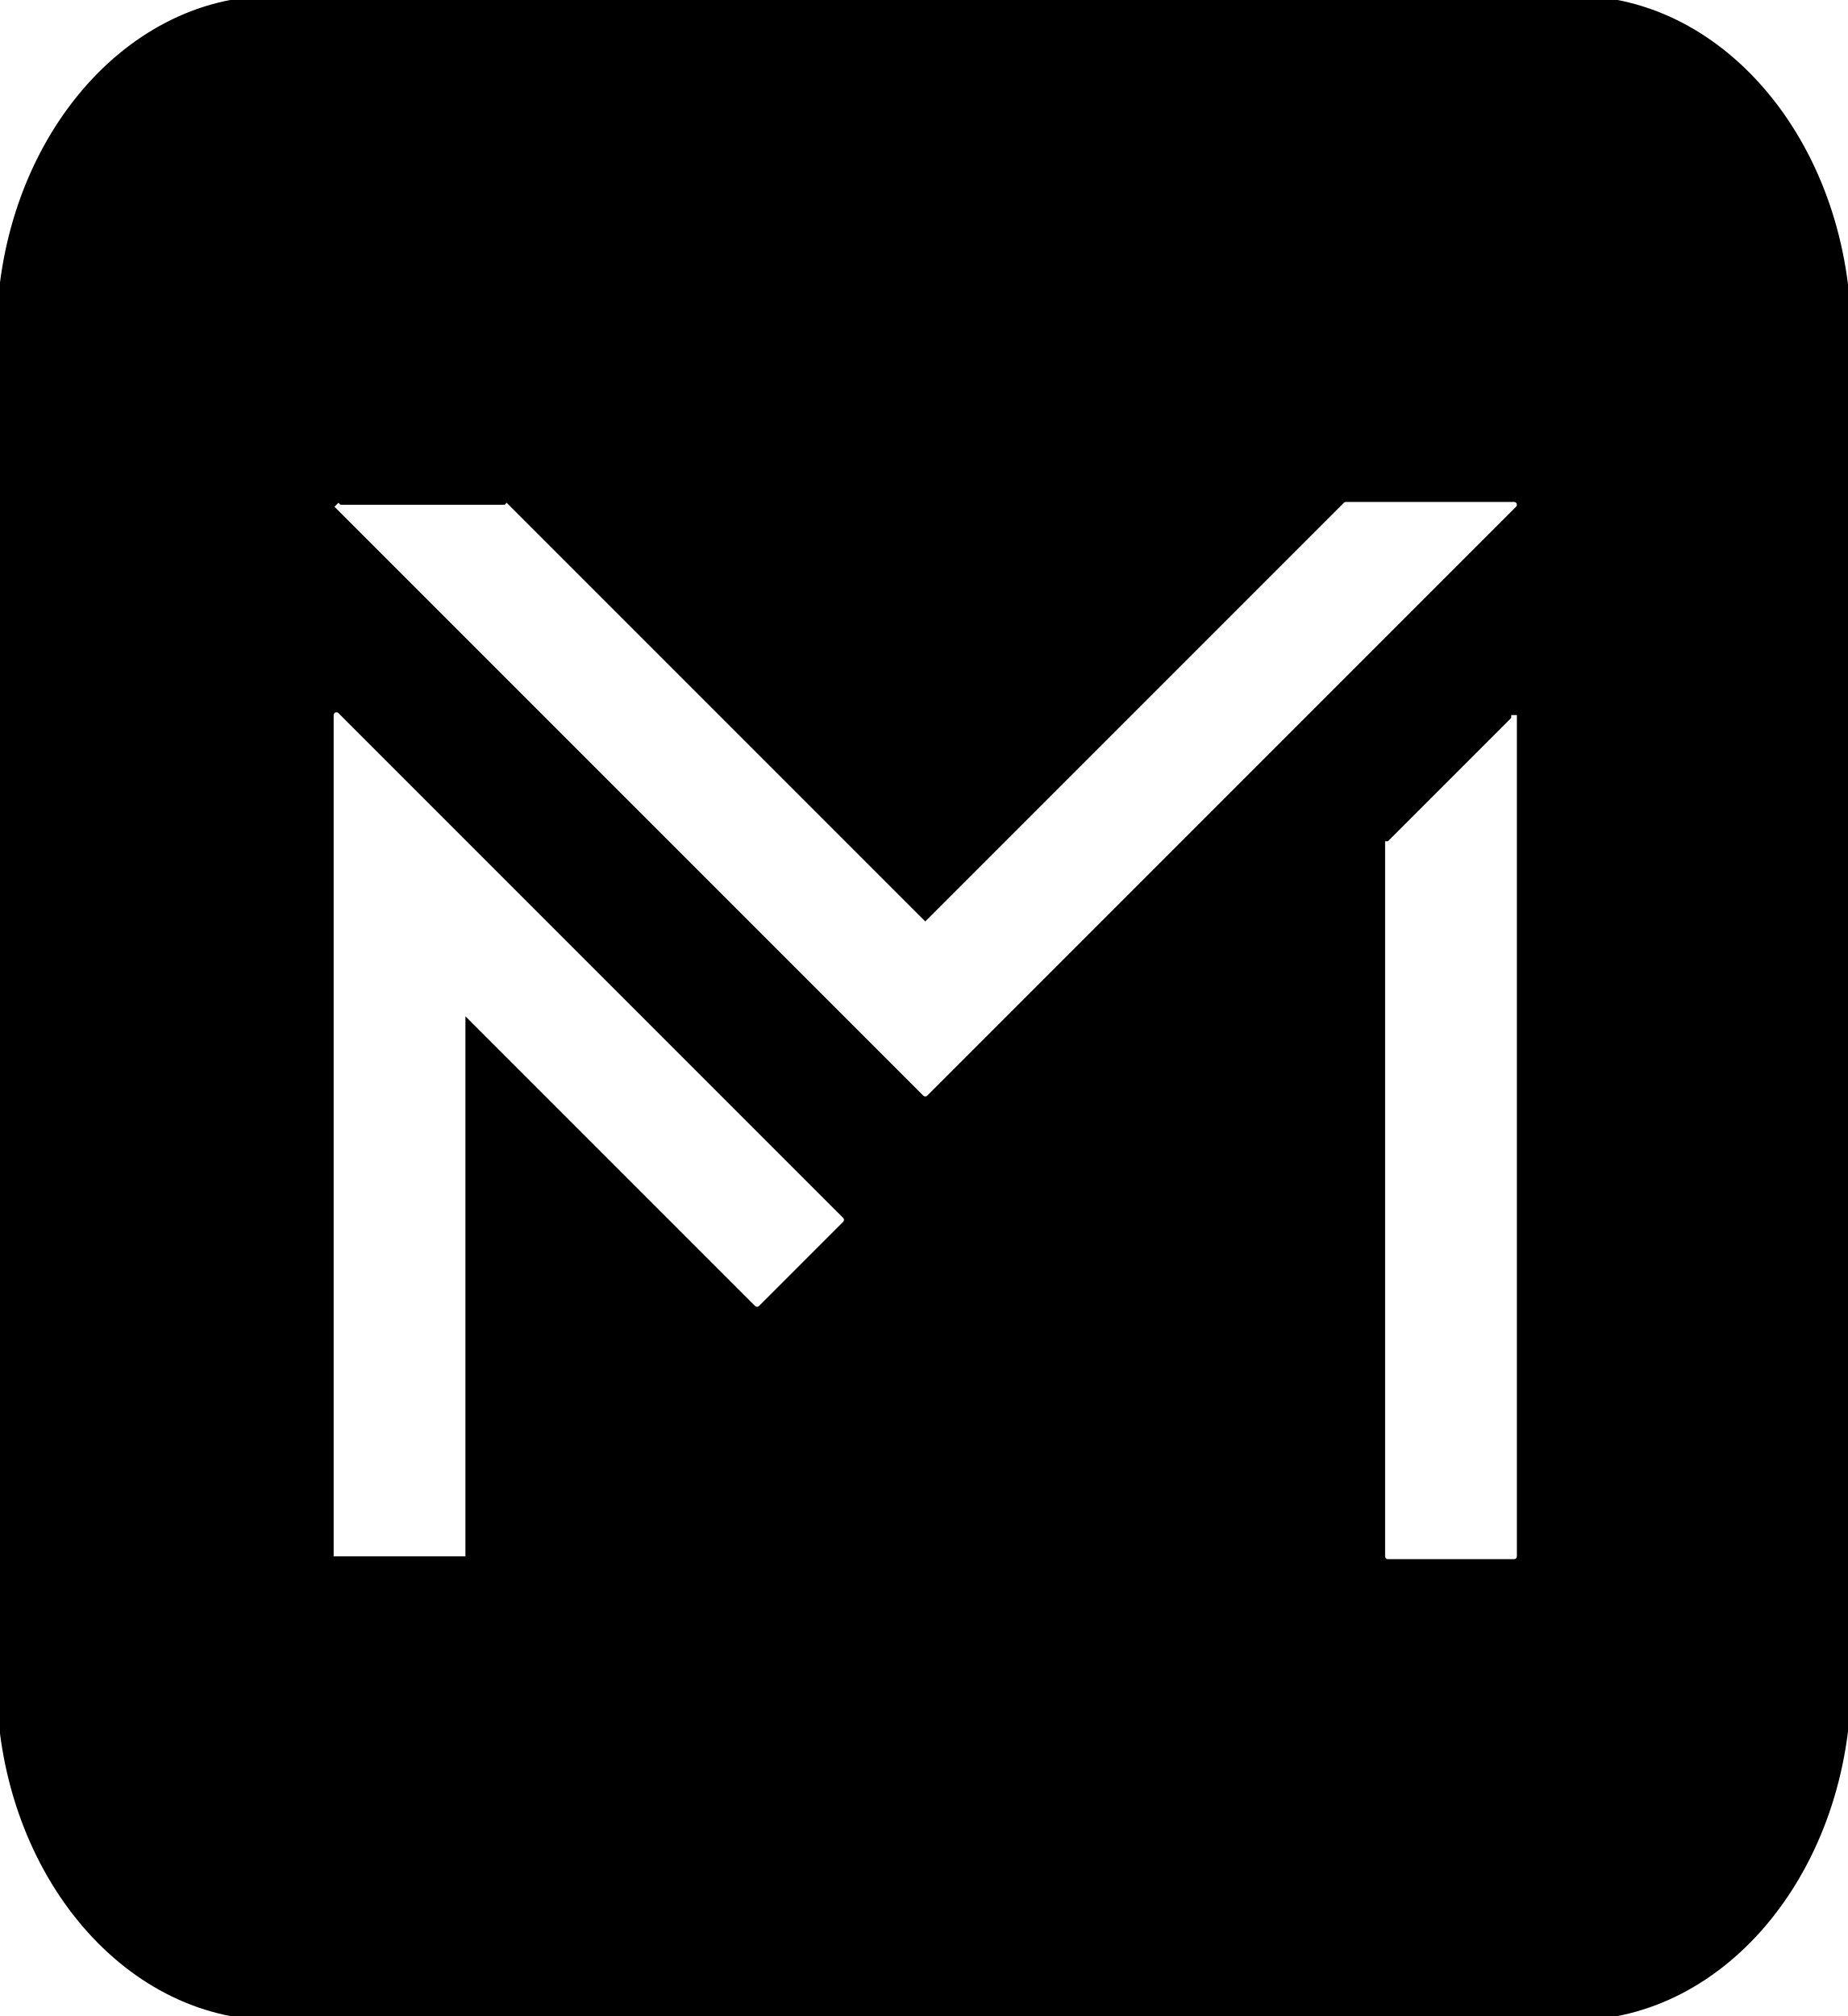
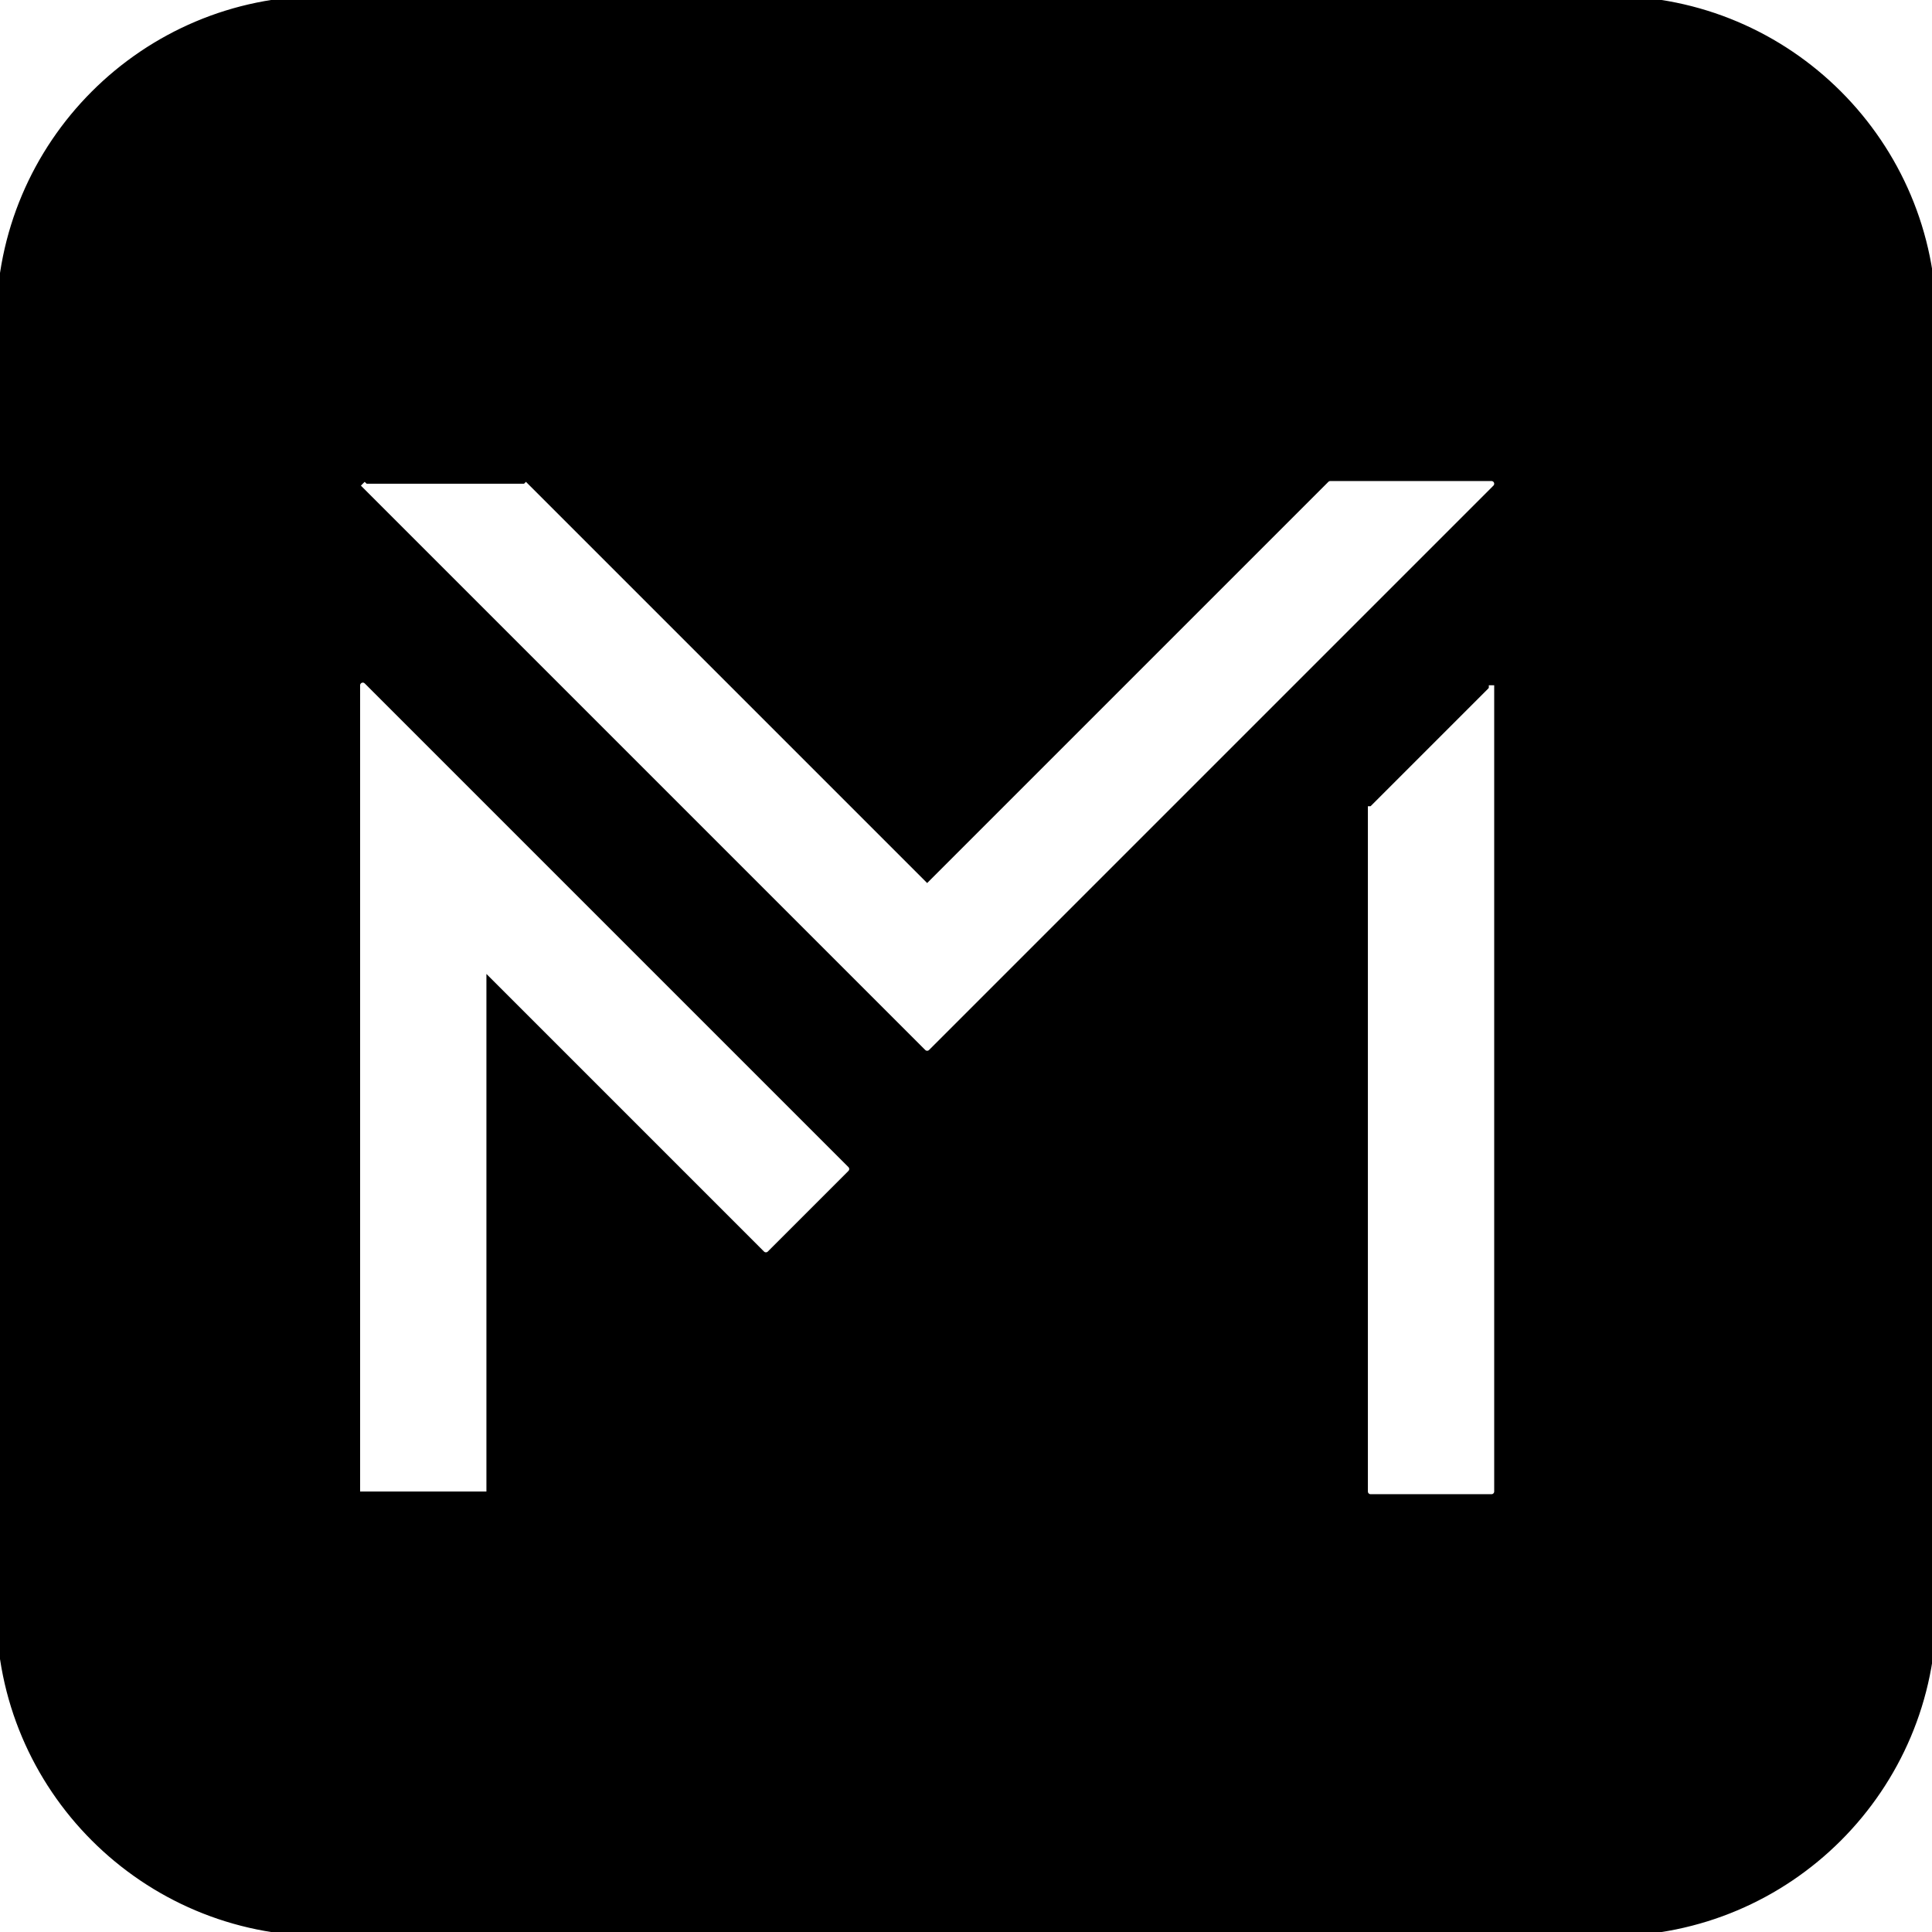
- <svg xmlns="http://www.w3.org/2000/svg" width="659" height="718.909">
+ <svg xmlns="http://www.w3.org/2000/svg" width="718.909" height="718.909" viewBox="-15 0 718.909 718.909">
  <style>line.bg { stroke: rgba(3, 148, 172, 0.7); stroke-width: 1; }circle.bg { fill: rgba(100, 220, 240, 0.7); }line.bg-sub { stroke: rgba(140, 240, 240, 0.5); stroke-width: 1; }g.u rect, g.u path, g.u circle { fill: none; stroke-width: 2; stroke-linejoin: round; }pattern line { vector-effect: non-scaling-stroke; }.zoomed-out pattern line { vector-effect: none; }text { stroke-width: 0; font-family: sans-serif; }text tspan { white-space: pre; }.ui-dark { background: rgb(51, 51, 51); }.ui-dark line.bg { stroke: rgba(172, 232, 242, 0.57); stroke-width: 1; }.ui-dark circle.bg { fill: rgba(100, 220, 240, 0.3); }.ui-dark line.bg-sub { stroke: rgba(140, 240, 240, 0.1); stroke-width: 1; }rect.marquee { fill: rgba(234, 255, 231, 0.3); stroke: rgb(98, 137, 95); stroke-width: 1; stroke-dasharray: 4; vector-effect: non-scaling-stroke; }rect.highlight { fill: blue; opacity: 0.5; }.bg rect { stroke: rgba(3, 148, 172, 0.7); stroke-width: 1; }</style>
  <defs class="ic" />
  <defs>
    <marker id="arrowhead" viewBox="0 0 15 15" refX="5" refY="5" markerWidth="5" markerHeight="5" orient="auto-start-reverse">
      <path stroke="context-stroke" fill="context-stroke" d="M 0 0 L 10 5 L 0 10 z" />
    </marker>
  </defs>
  <g transform="translate(-120, 480)">
    <defs>
      <pattern id="pattern_bg" viewBox="0 0 60 60" width="0.042" height="0.074" patternTransform="scale(0.3417585 0.3417585) translate(1829.609 1504.779)">
        <line class="bg" x1="0" y1="0" x2="60" y2="0" />
        <line class="bg" x1="0" y1="0" y2="60" x2="0" />
        <line class="bg-sub" x1="0" y1="15" x2="60" y2="15" />
        <line class="bg-sub" y1="0" x1="15" y2="60" x2="15" />
        <line class="bg-sub" x1="0" y1="30" x2="60" y2="30" />
        <line class="bg-sub" y1="0" x1="30" y2="60" x2="30" />
        <line class="bg-sub" x1="0" y1="45" x2="60" y2="45" />
        <line class="bg-sub" y1="0" x1="45" y2="60" x2="45" />
      </pattern>
    </defs>
    <g class="bg" style="visibility: hidden;">
      <rect x="-1829.609" y="-1504.779" width="4213.501" height="2378.872" style="fill: url(&quot;#pattern_bg&quot;);" />
    </g>
    <g class="u" data-layer="Layer 2" style="visibility: visible;" opacity="1">
-       <rect x="240" y="300" class="" id="79ck458a" style="stroke: rgb(0, 0, 0); fill: rgb(0, 0, 0); stroke-width: 2; stroke-linejoin: round;" width="540" height="480" rx="80" ry="80" data-mut="" transform="translate(-15 2.55324e-7) matrix(1.22037 0 0 1.49773 -157.889 -929.318)" />
+       <rect x="240" y="300" class="" id="79ck458a" style="stroke: rgb(0, 0, 0); fill: rgb(0, 0, 0); stroke-width: 2; stroke-linejoin: round;" width="480" height="480" rx="80" ry="80" data-mut="" transform="translate(-15 2.55324e-7) matrix(1.49773 0 0 1.49773 -239.318 -929.318)" />
    </g>
    <g class="u current" data-layer="Layer 1" style="visibility: visible;" opacity="1">
      <path d="M 240 30 L 240 -270 L 420 -90 L 390 -60 L 285 -165 L 285 30" class="" stroke="rgba(0, 0, 0, 1)" id="x11dfbxr" style="fill: rgb(255, 255, 255); stroke-width: 2; stroke-linejoin: round; stroke: rgb(255, 255, 255);" data-mut="" transform="translate(0 0) matrix(1 0 0 1 0 45)" />
      <path d="M 240 -330 L 450 -120 L 660 -330 L 600 -330 L 450 -180 L 300 -330" class="" stroke="rgba(0, 0, 0, 1)" id="fpy81h0x" style="fill: rgb(255, 255, 255); stroke-width: 2; stroke-linejoin: round; stroke: rgb(255, 255, 255);" data-mut="" transform="translate(0 0) matrix(1 0 0 1 0 30)" />
      <path d="M 660 -270 L 660 30 L 615 30 L 615 -225" class="" stroke="rgba(0, 0, 0, 1)" id="b7kt6fwv" style="fill: rgb(255, 255, 255); stroke-width: 2; stroke-linejoin: round; stroke: rgb(255, 255, 255);" data-mut="" transform="translate(0 0) matrix(1 0 0 1 0 45)" />
    </g>
  </g>
</svg>
